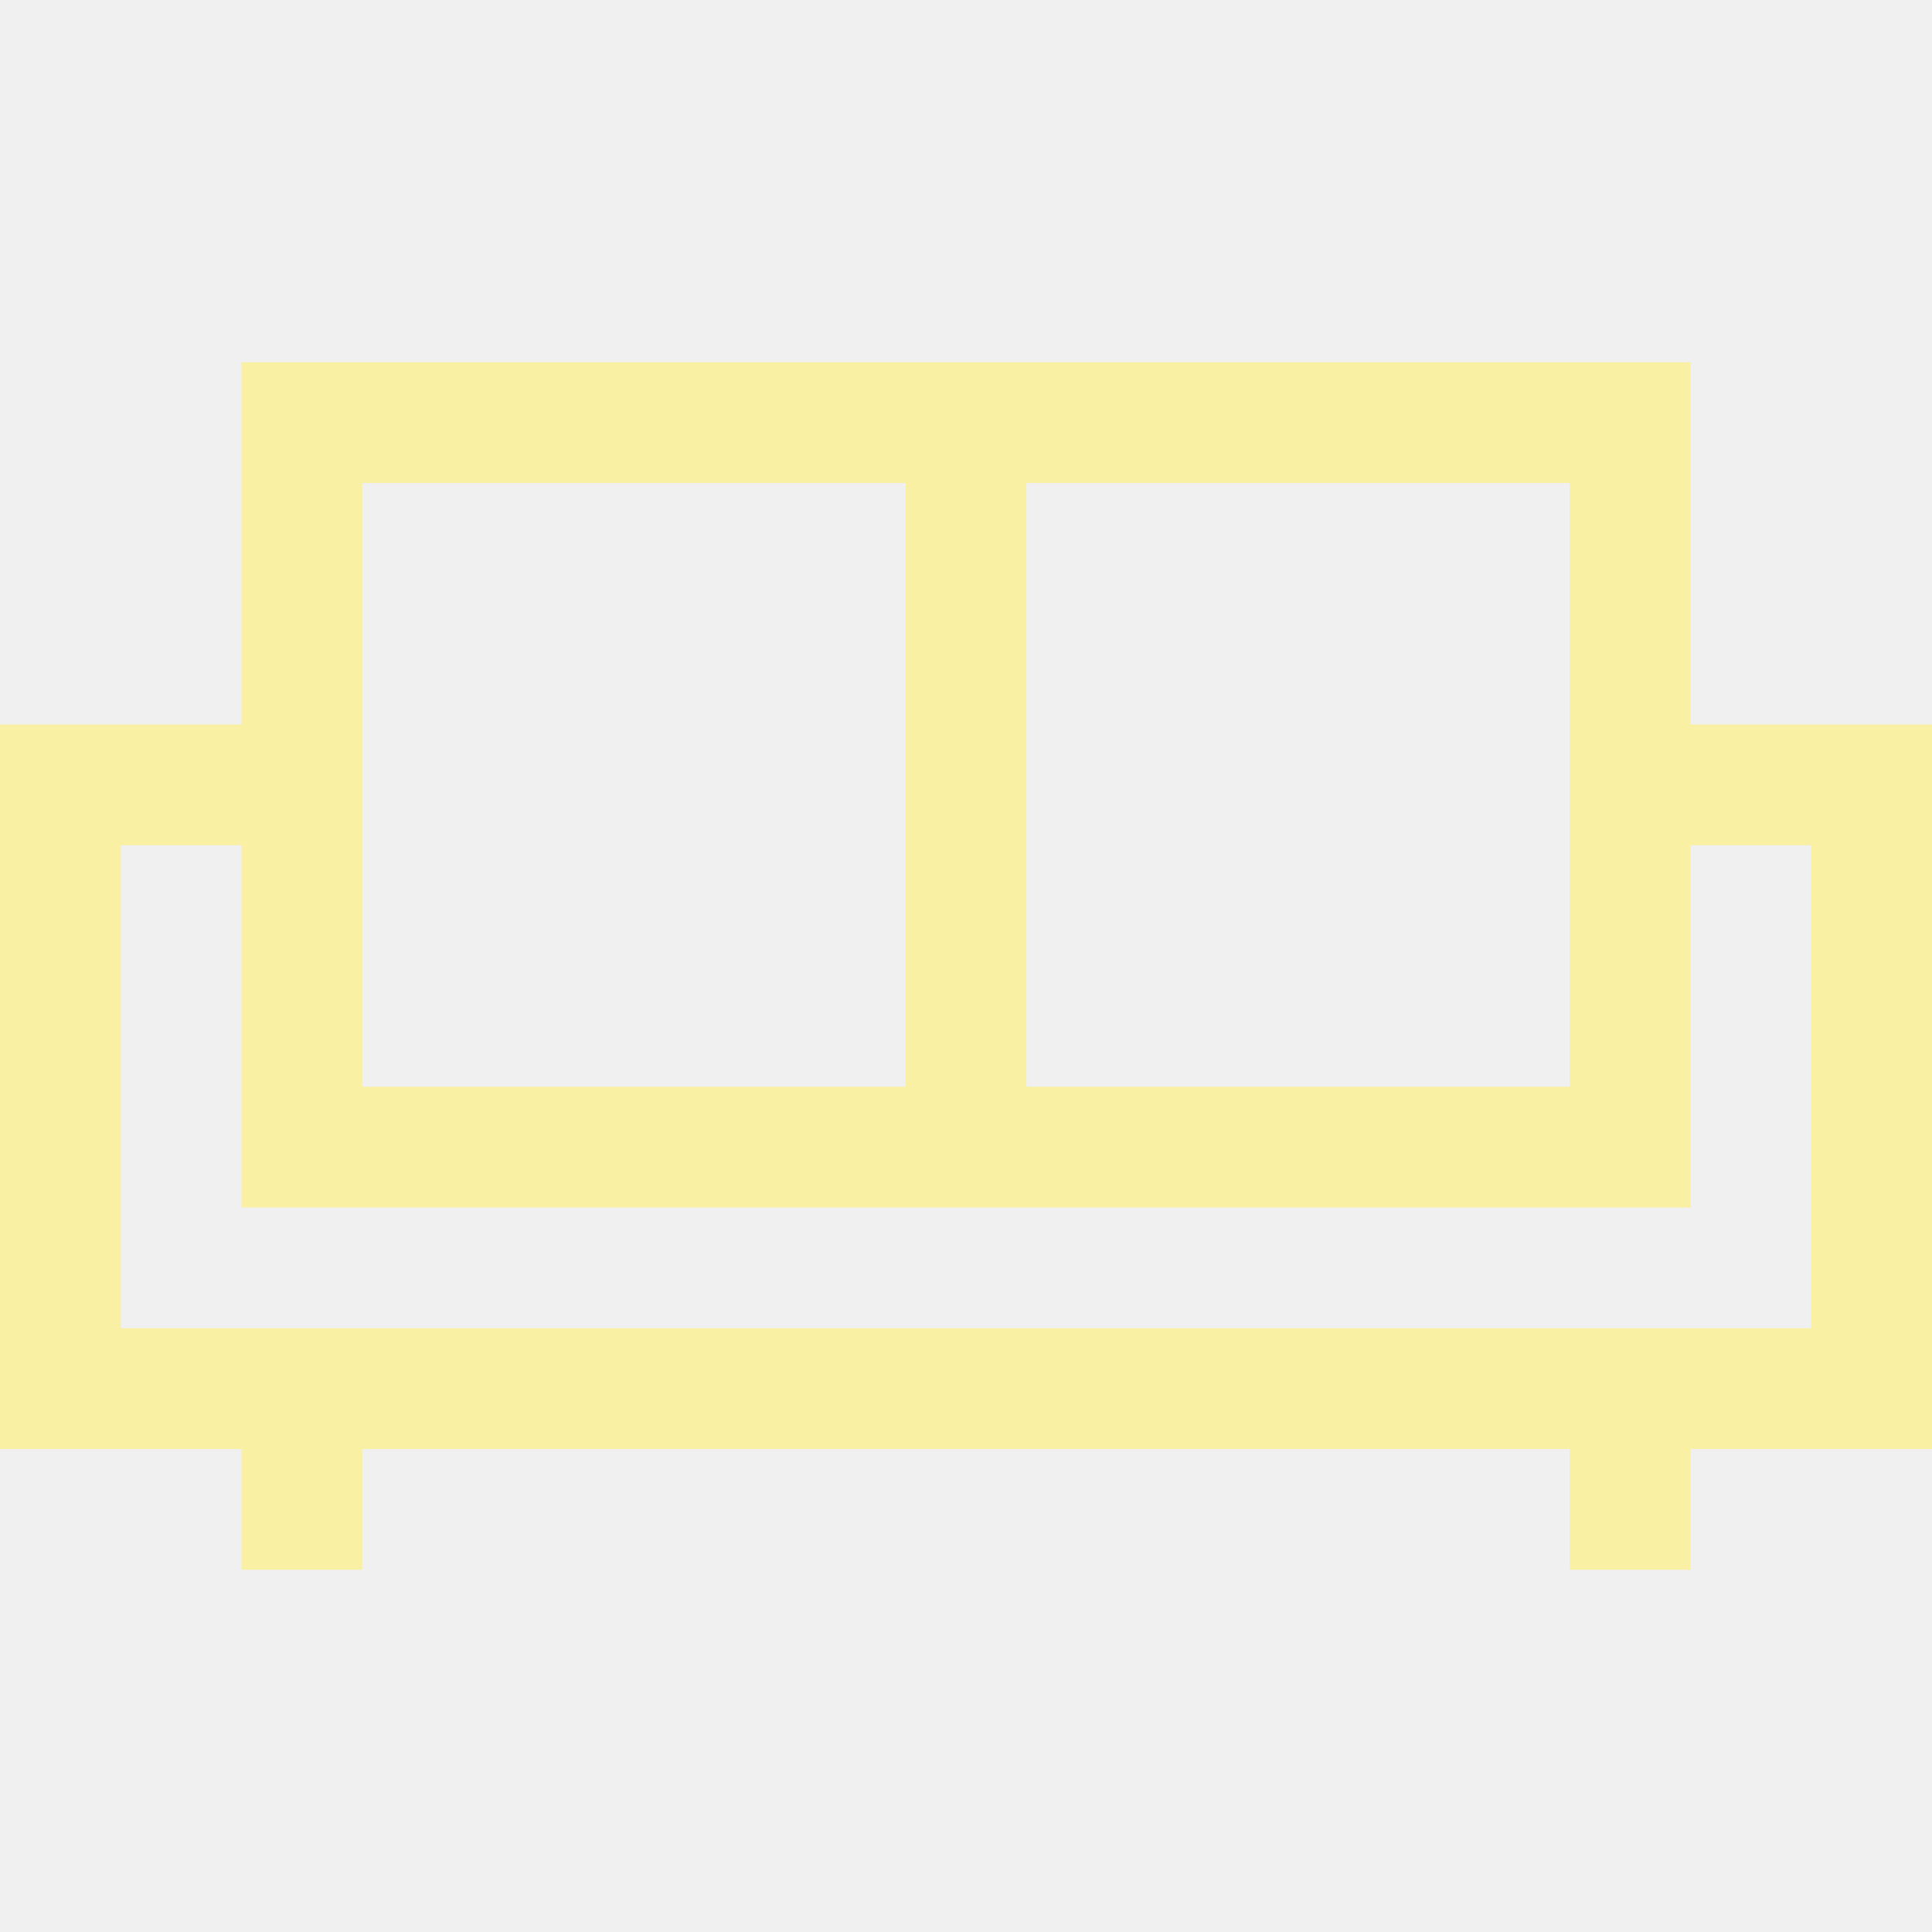
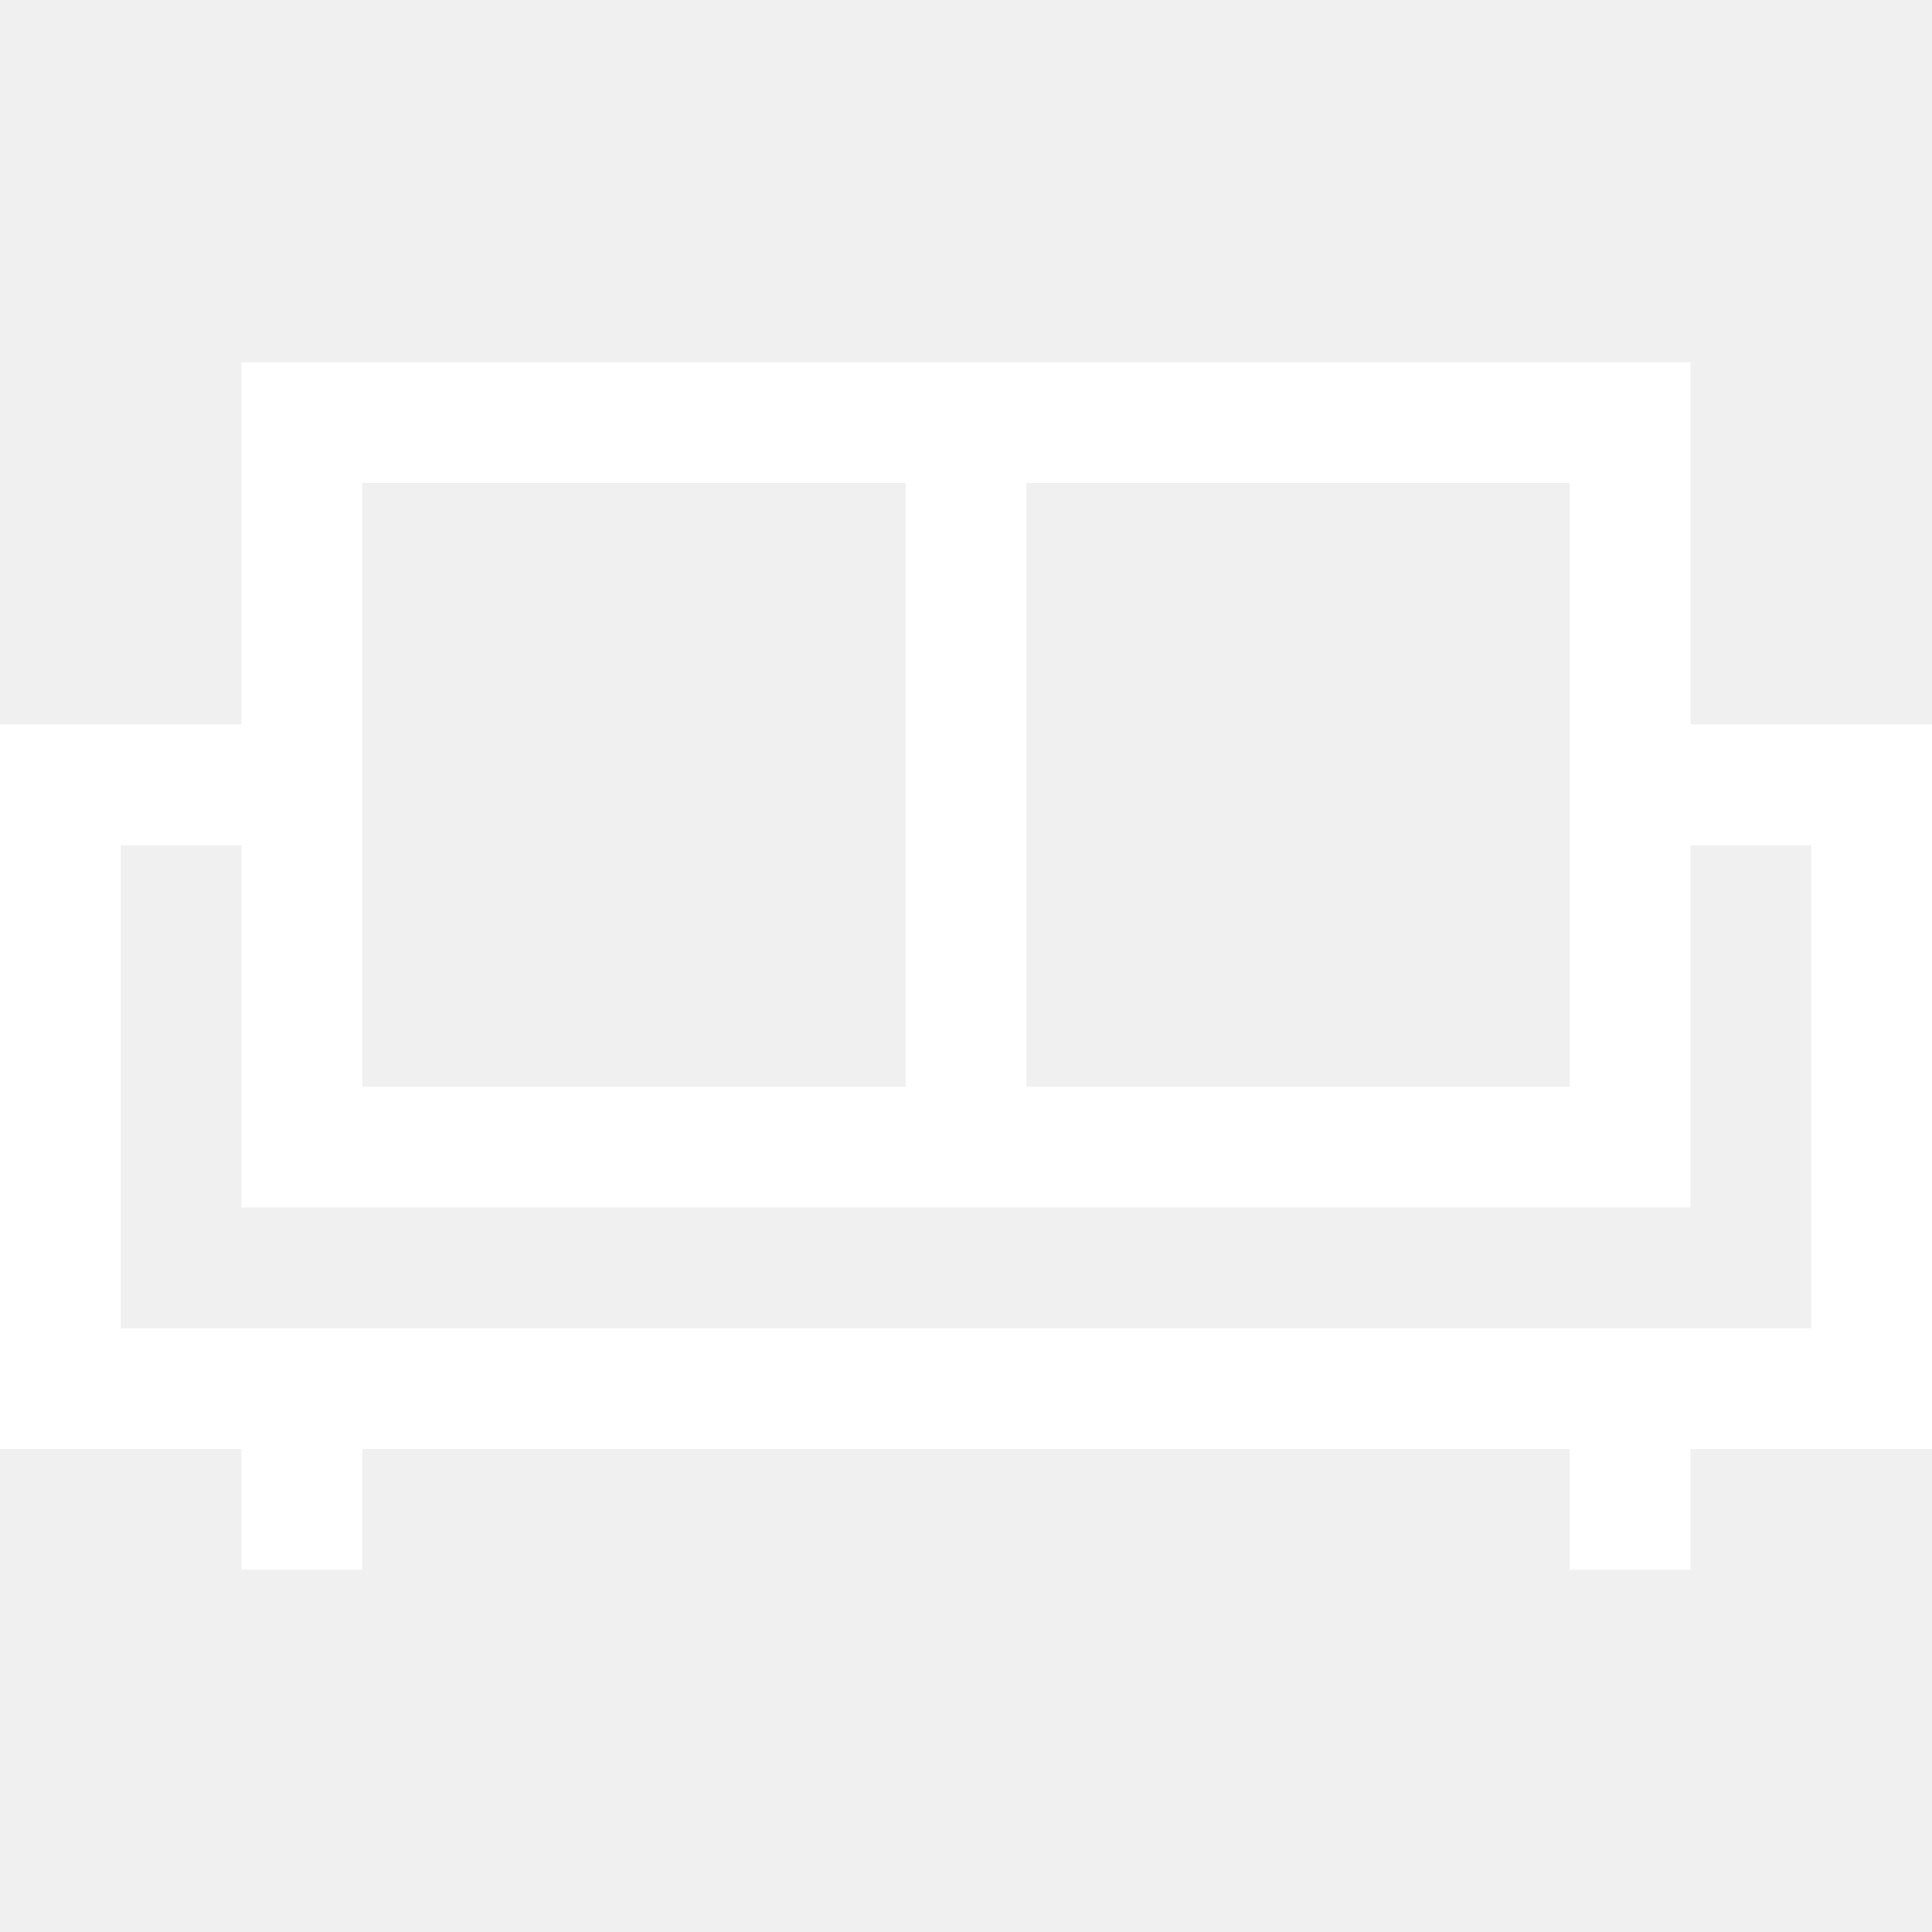
<svg xmlns="http://www.w3.org/2000/svg" width="96" height="96" viewBox="0 0 96 96" fill="none">
-   <path d="M84 36V18H12V36H0V72H12V78H18V72H78V78H84V72H96V36H84ZM51 24H78V54H51V24ZM18 24H45V54H18V24ZM90 66H6V42H12V60H84V42H90V66Z" fill="#F9F0A4" />
+   <path d="M84 36V18H12V36H0V72H12V78H18V72H78V78H84V72H96V36H84ZM51 24H78V54H51V24ZM18 24H45V54H18V24ZM90 66H6V42H12V60H84V42H90V66Z" fill="#fff" />
</svg>
